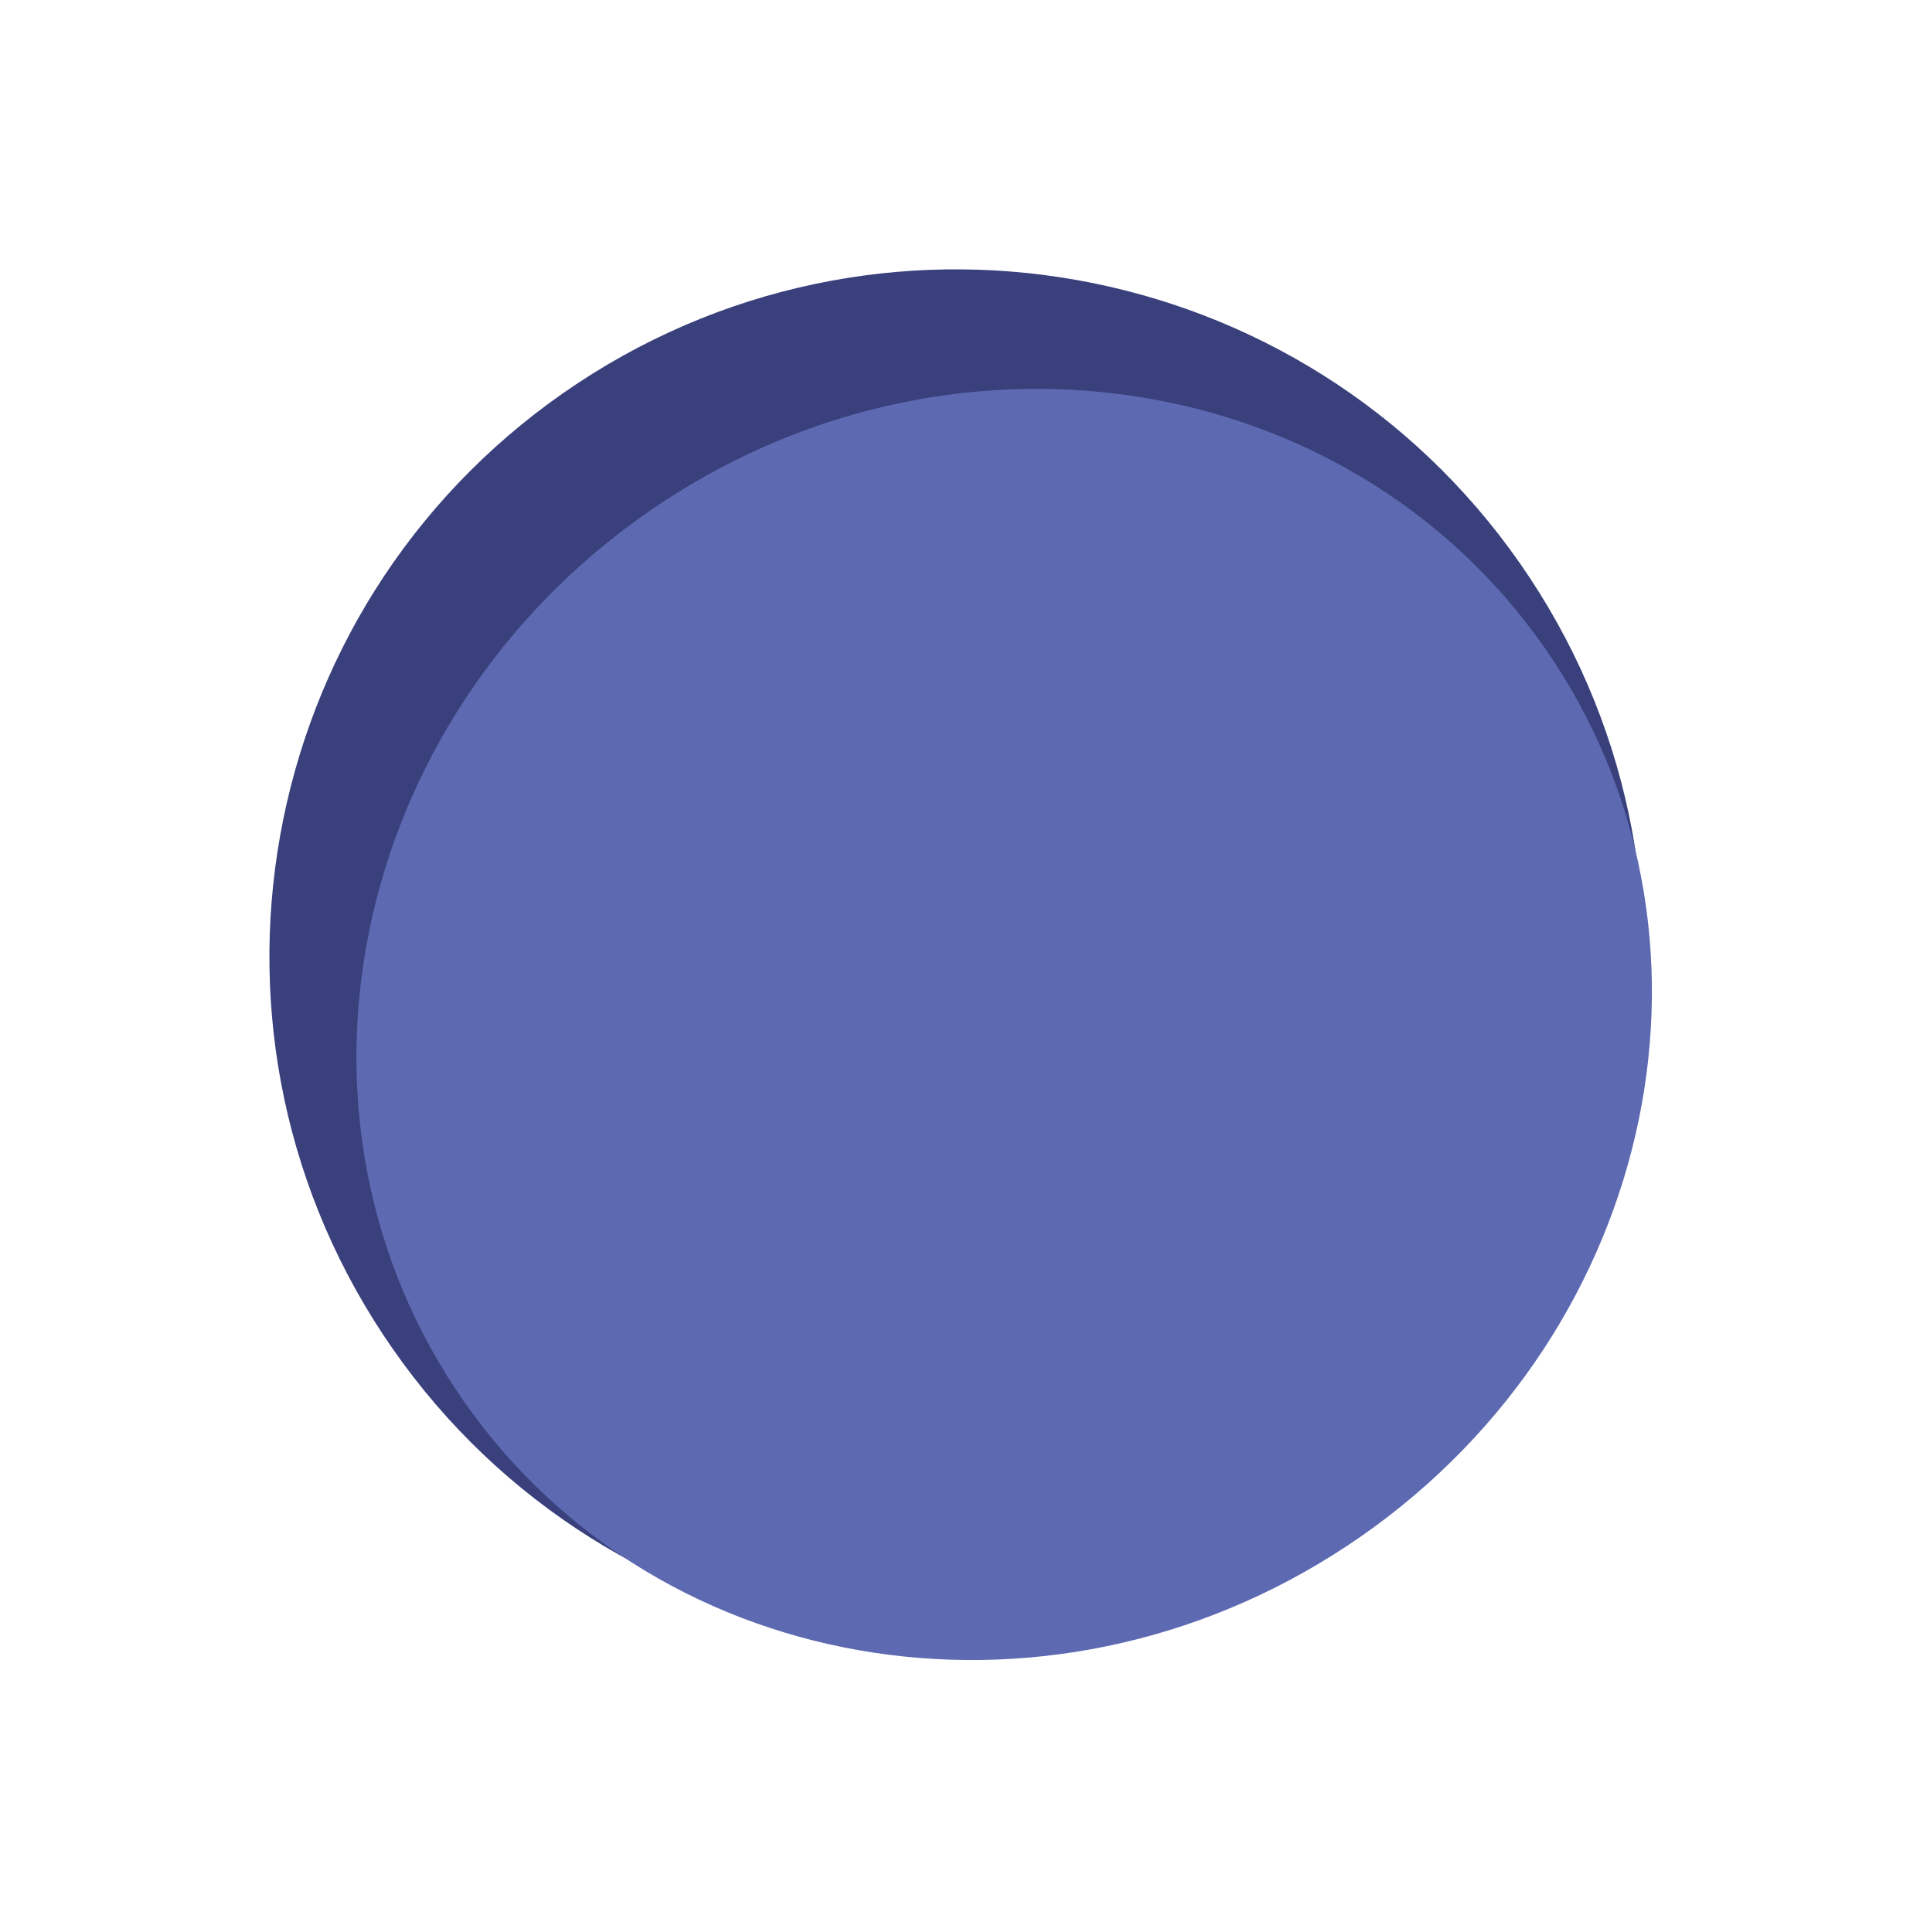
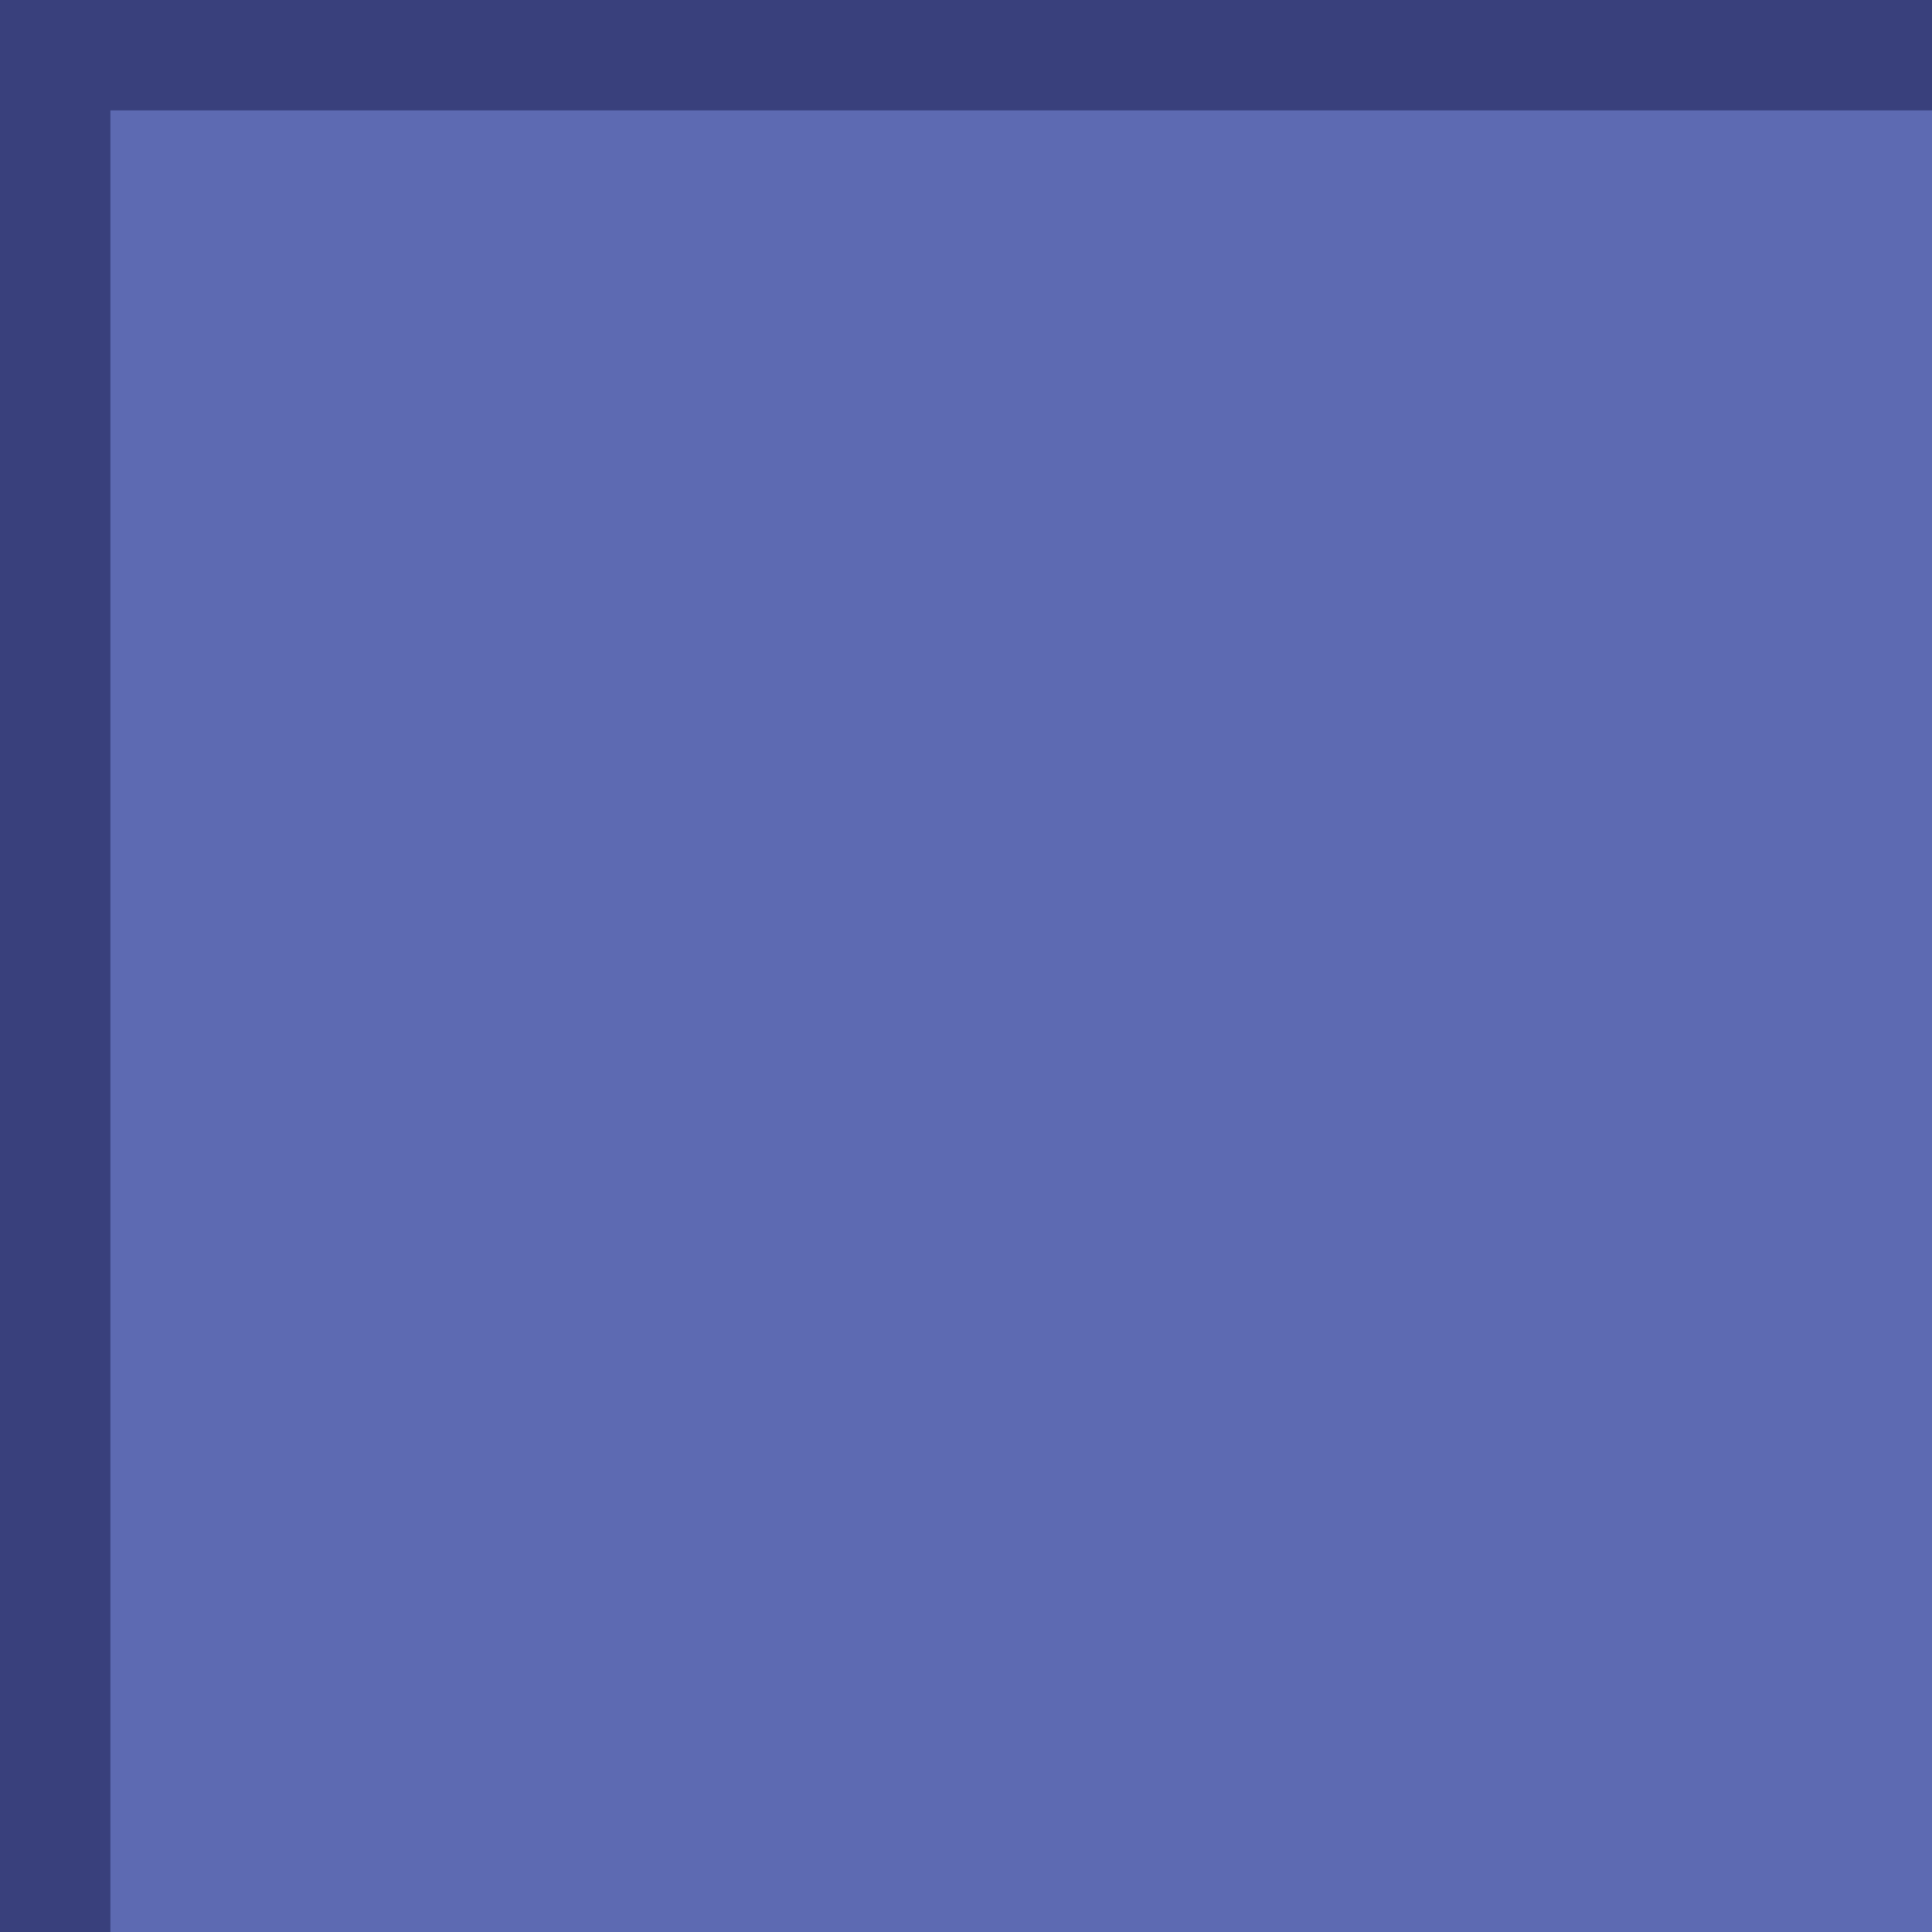
- <svg xmlns="http://www.w3.org/2000/svg" width="647" height="649" viewBox="0 0 647 649" fill="none">
-   <circle cx="321.234" cy="321.234" r="230.733" transform="rotate(55.1155 321.234 321.234)" fill="#39407C" />
-   <ellipse cx="337.251" cy="344.135" rx="209.614" ry="221.26" transform="rotate(55.1155 337.251 344.135)" fill="#5D6AB2" />
+ <svg xmlns="http://www.w3.org/2000/svg" width="560" height="560" viewBox="0 0 560 560" fill="none">
+   <rect width="560" height="560" fill="#39407C" />
+   <rect x="32" y="32" width="528" height="528" fill="#5D6AB2" />
</svg>
